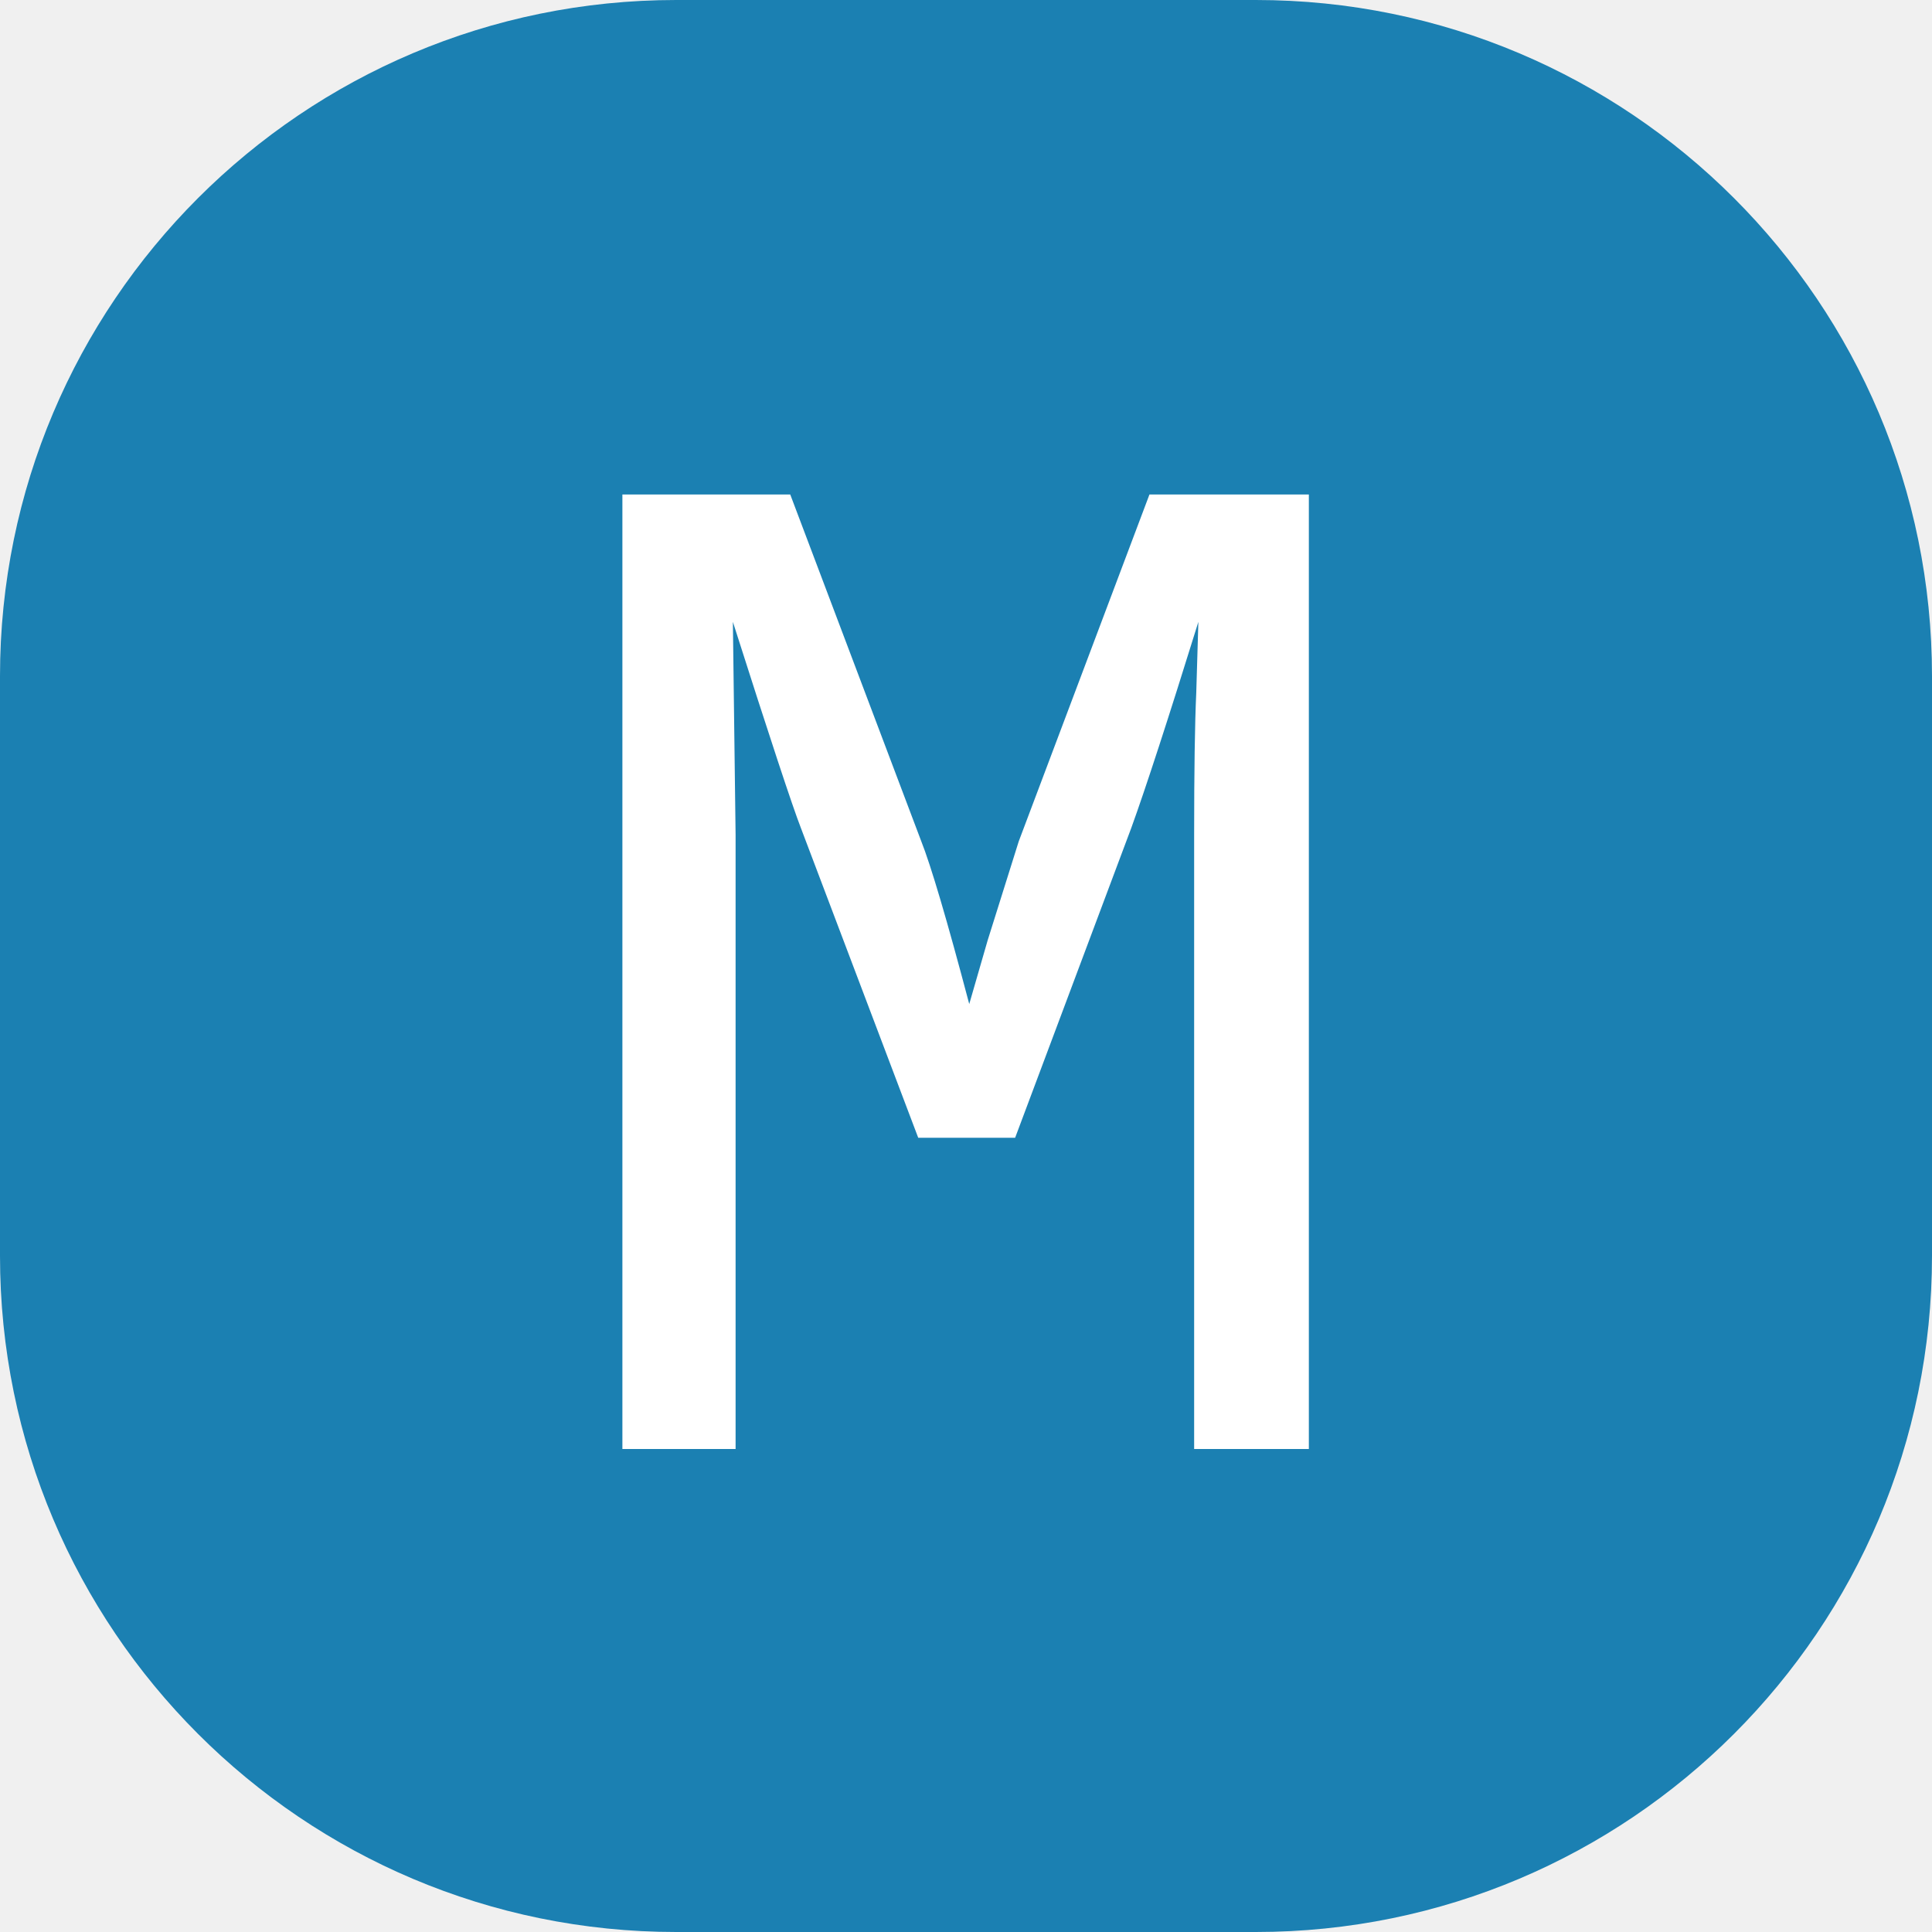
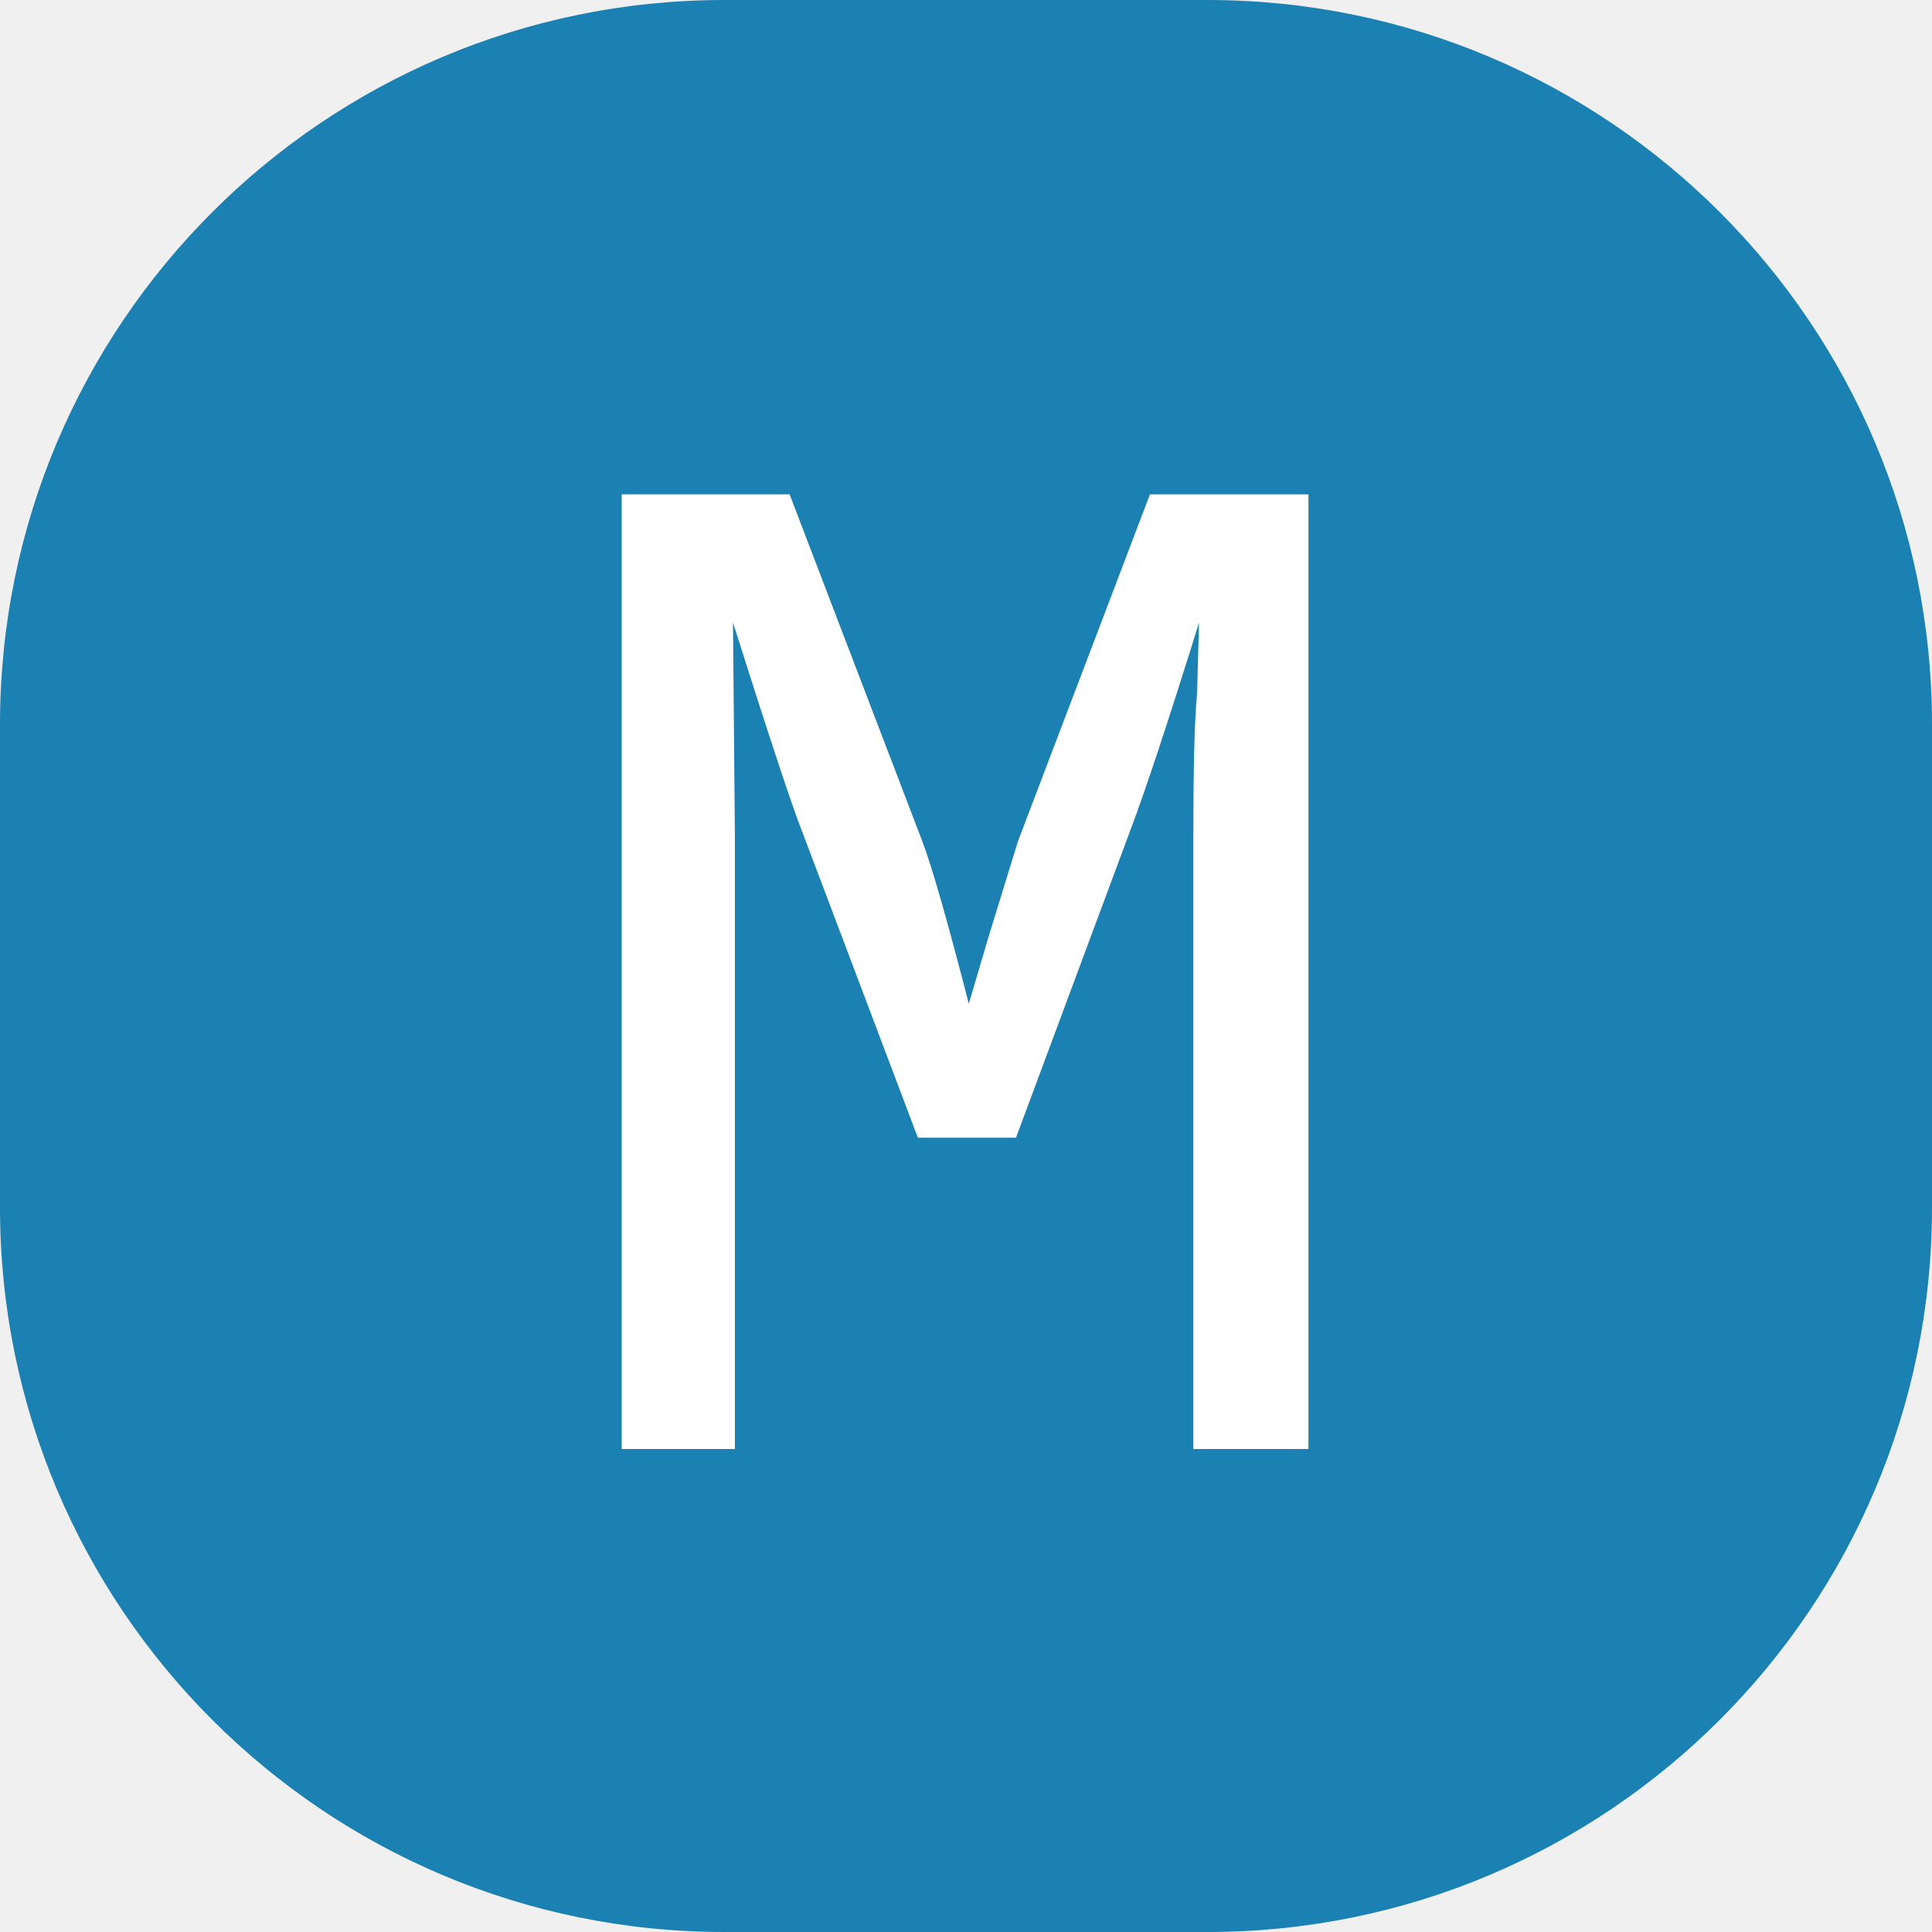
- <svg xmlns="http://www.w3.org/2000/svg" width="14px" height="14px" viewBox="0 0 100 100">
-   <rect fill="#1B80B2" x="0" y="0" width="100" height="100" rx="35" ry="35" />
-   <text x="50" y="75" font-size="75" text-anchor="middle" style="font-family: Menlo, Monaco, Consolas, &quot;Droid Sans Mono&quot;, &quot;Inconsolata&quot;, &quot;Courier New&quot;, monospace, &quot;Droid Sans Fallback&quot;;" fill="white">
-     M
-   </text>
+ <svg xmlns="http://www.w3.org/2000/svg" viewBox="0 0 16 16">
+   <rect width="16" height="16" x="0" y="0" fill="#1B80B2" rx="6" ry="6" />
+   <text x="8" y="12" fill="white" font-size="12" style="font-family:Menlo, Monaco, Consolas, &quot;Droid Sans Mono&quot;, &quot;Inconsolata&quot;, &quot;Courier New&quot;, monospace, &quot;Droid Sans Fallback&quot;" text-anchor="middle">
+         M
+     </text>
</svg>
